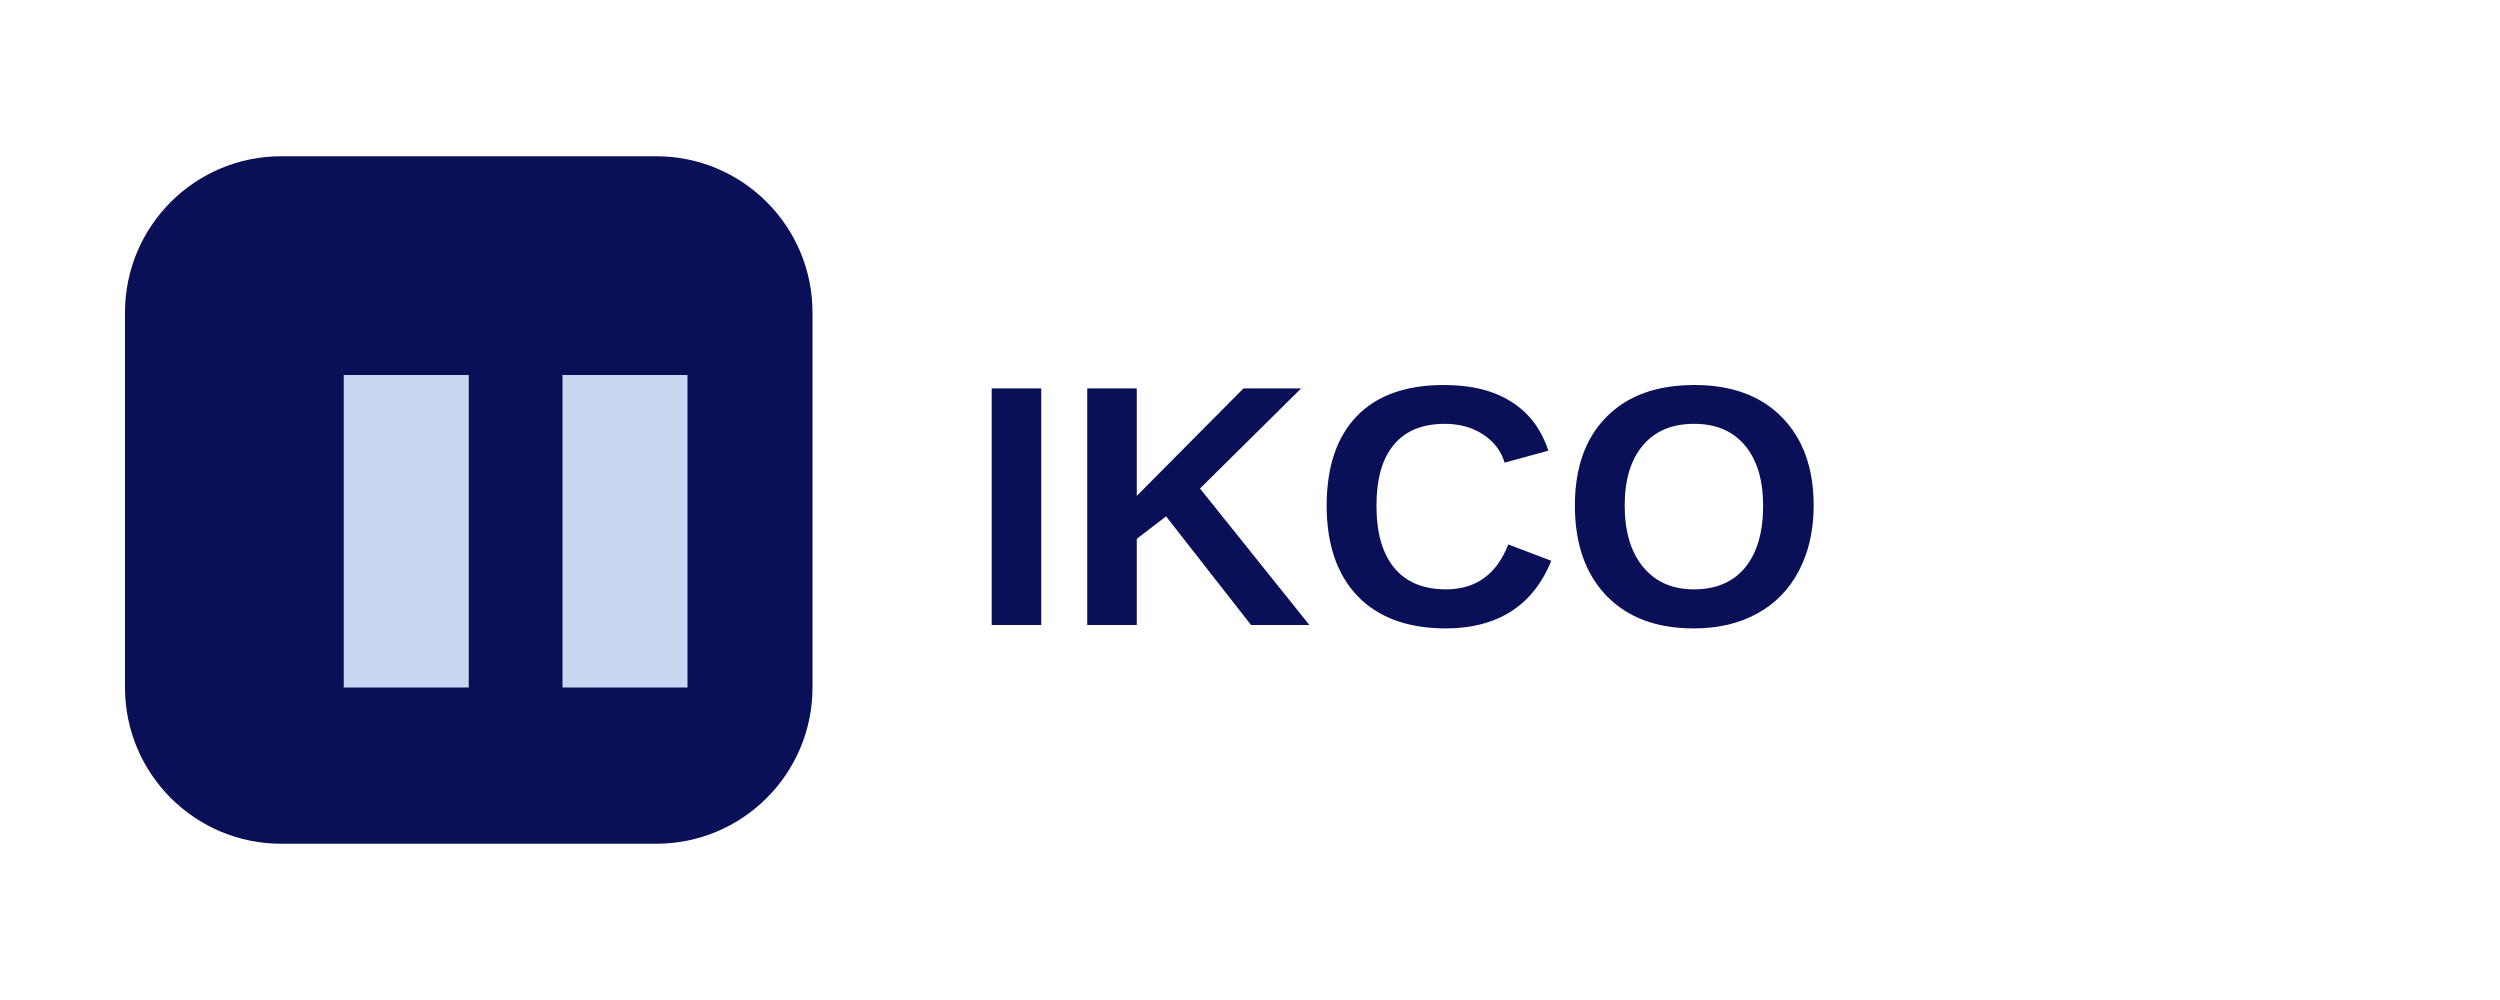
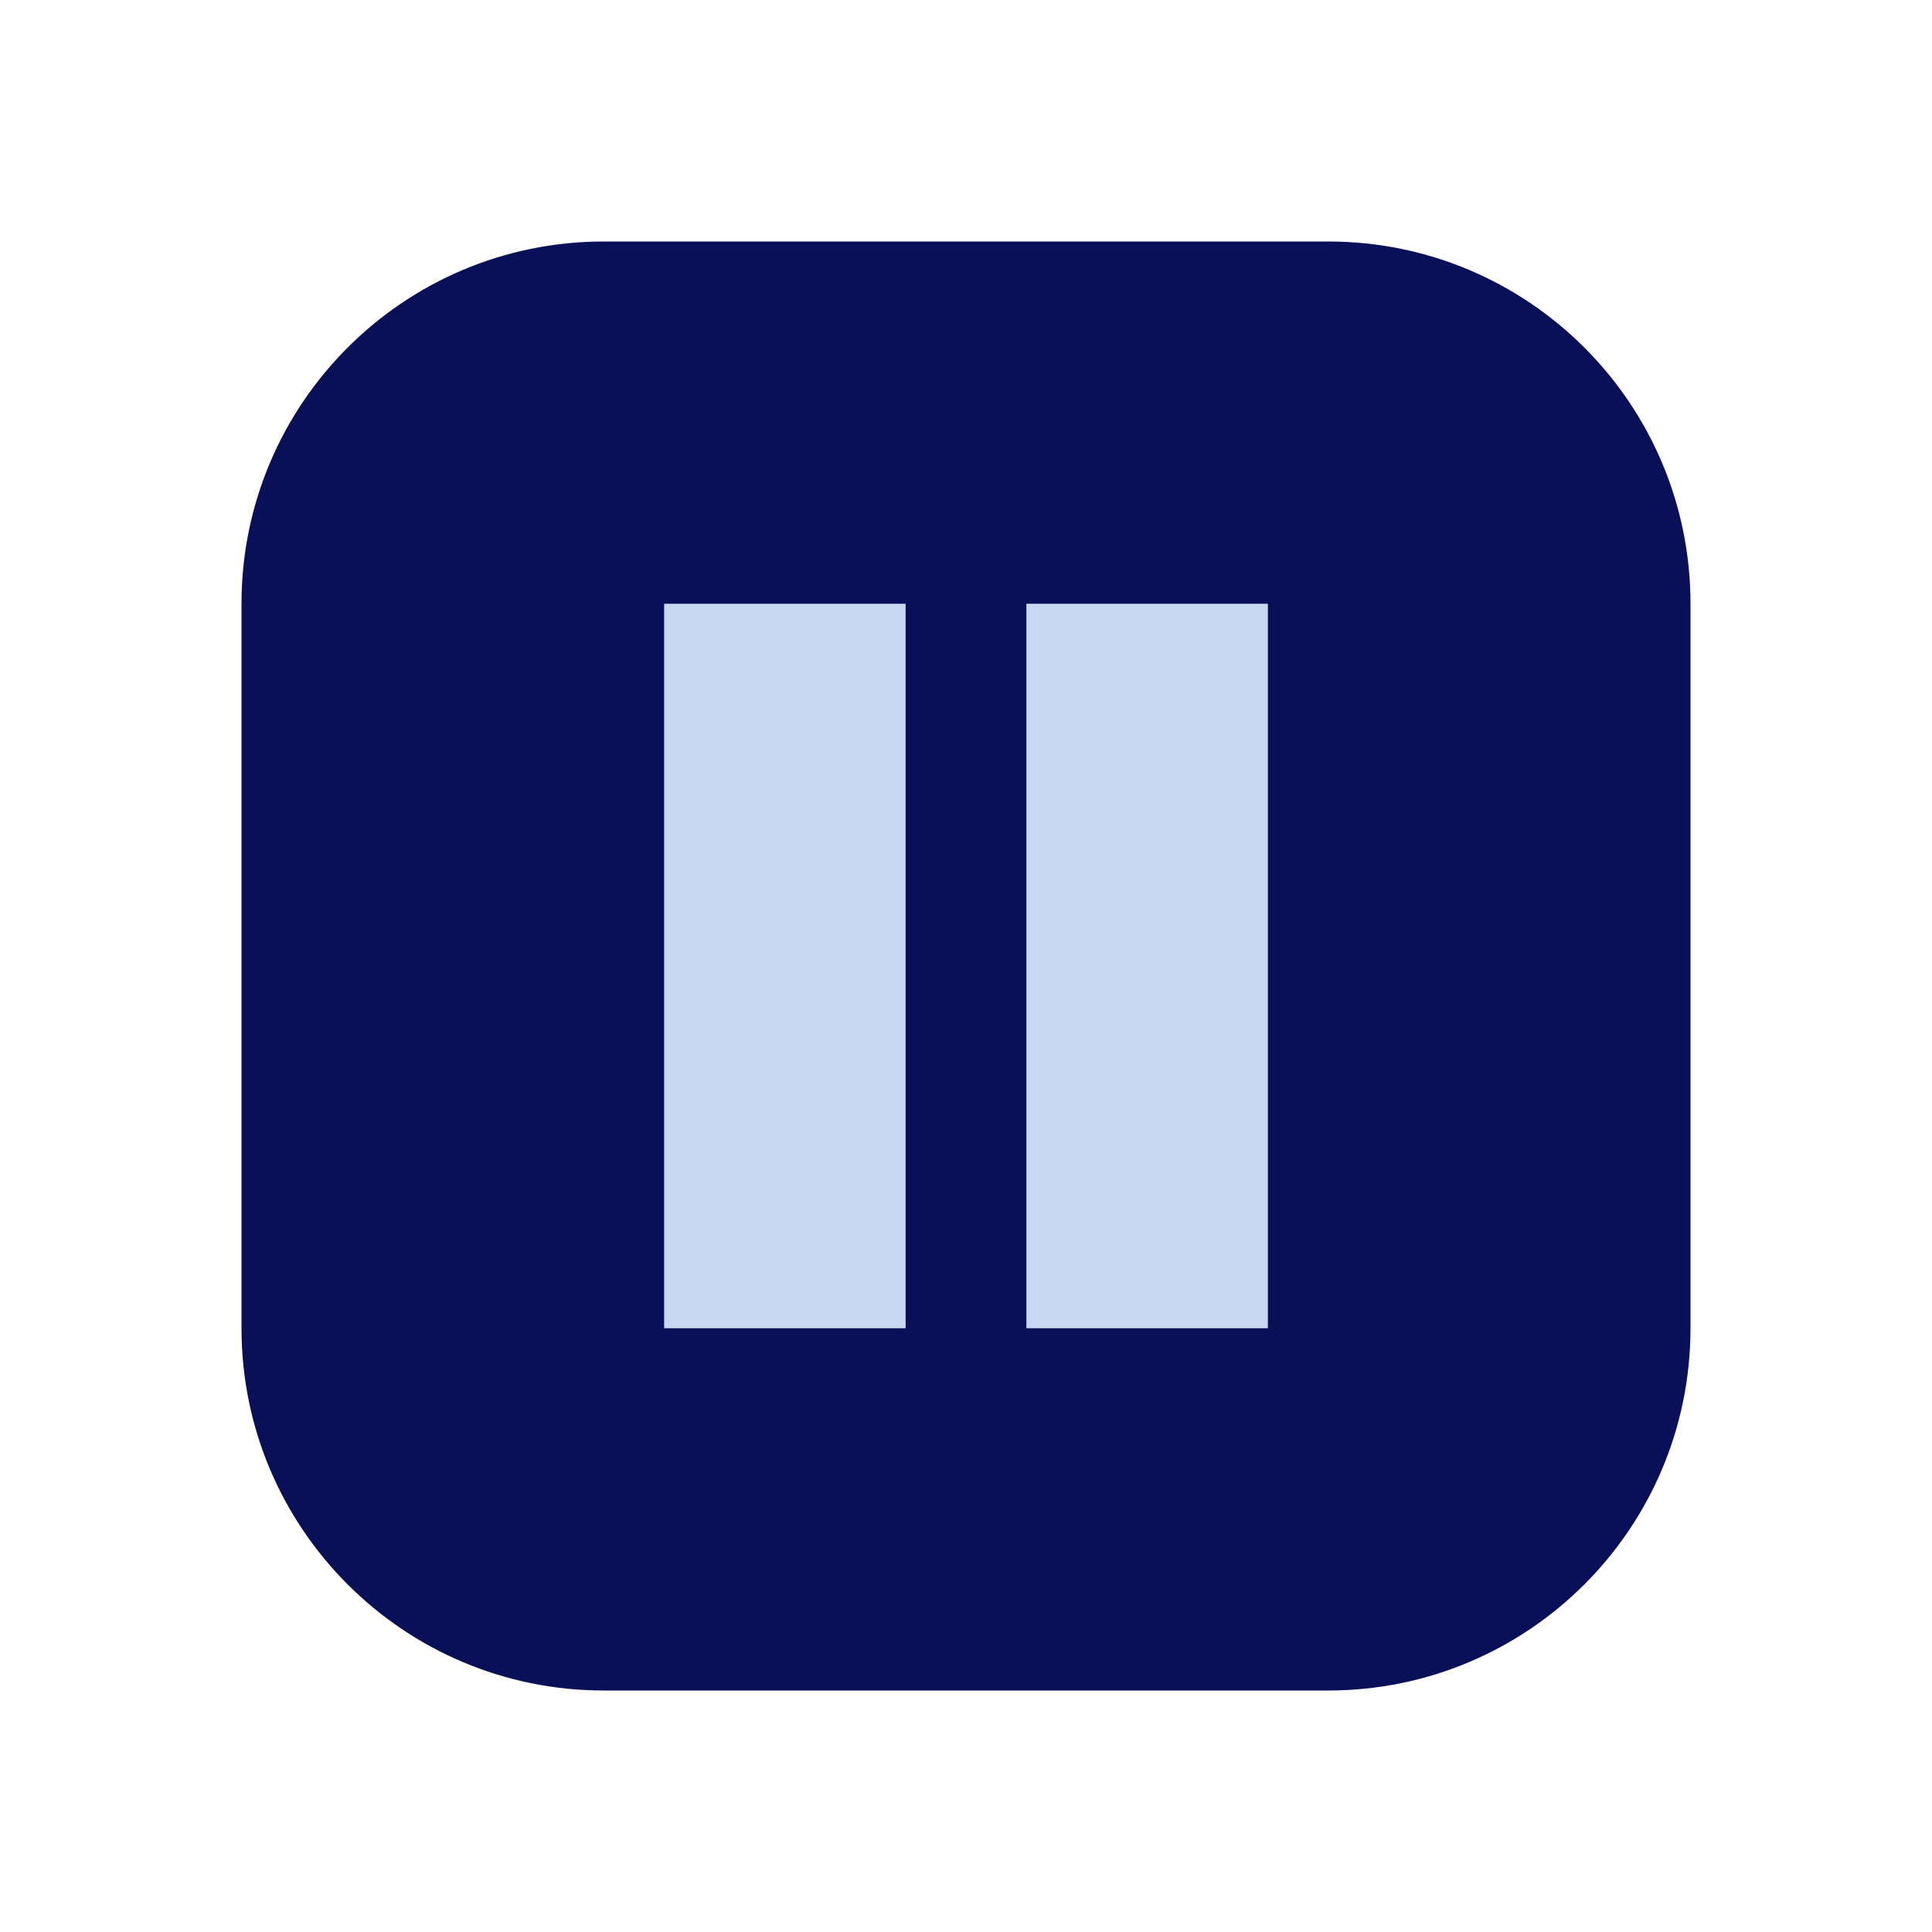
- <svg xmlns="http://www.w3.org/2000/svg" viewBox="0 0 160 64" role="img" aria-label="IKCO">
-   <rect x="8" y="10" width="44" height="44" rx="10" fill="#0A1057" />
-   <path d="M22 24h8v20h-8V24zm14 0h8v20h-8V24z" fill="#C9D8F1" />
-   <text x="62" y="40" font-family="Arial,sans-serif" font-size="22" font-weight="800" fill="#0A1057">IKCO</text>
+ <svg xmlns="http://www.w3.org/2000/svg" viewBox="0 0 64 64" role="img" aria-label="IKCO">
+   <rect x="8" y="8" width="48" height="48" rx="12" fill="#0A1057" />
+   <path d="M22 20h8v24h-8V20zm12 0h8v24h-8V20z" fill="#C9D8F1" />
</svg>
